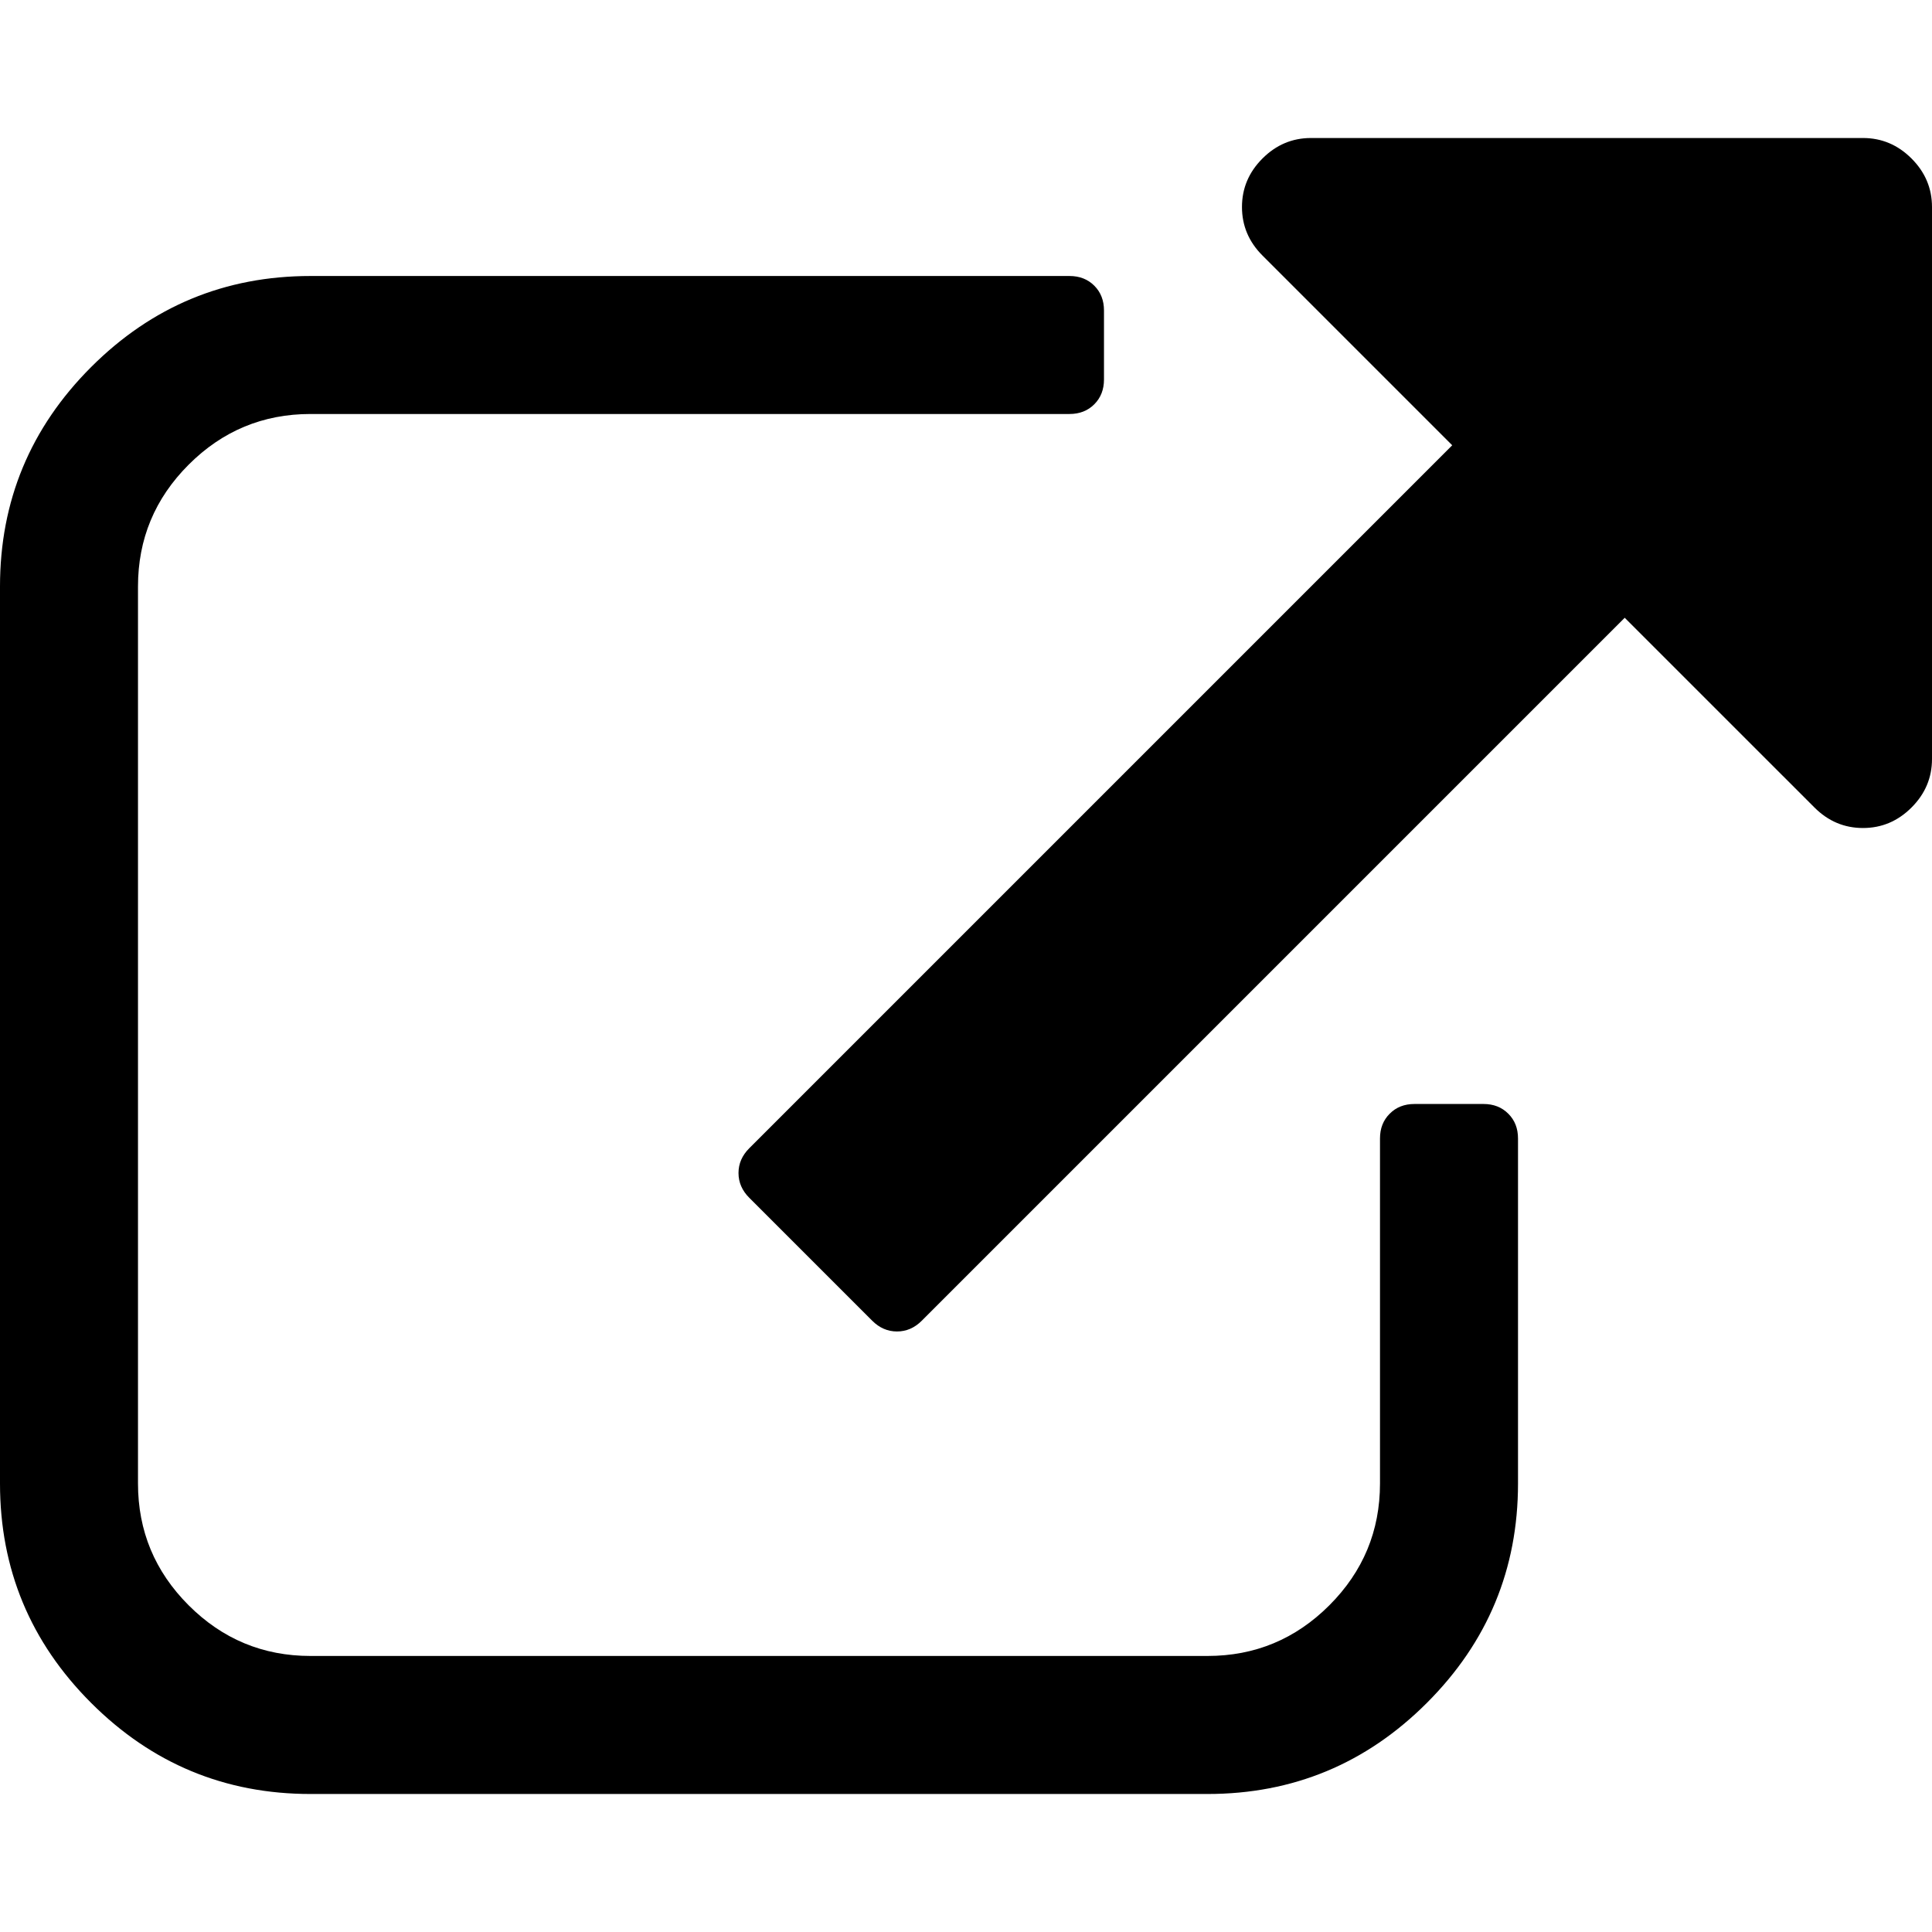
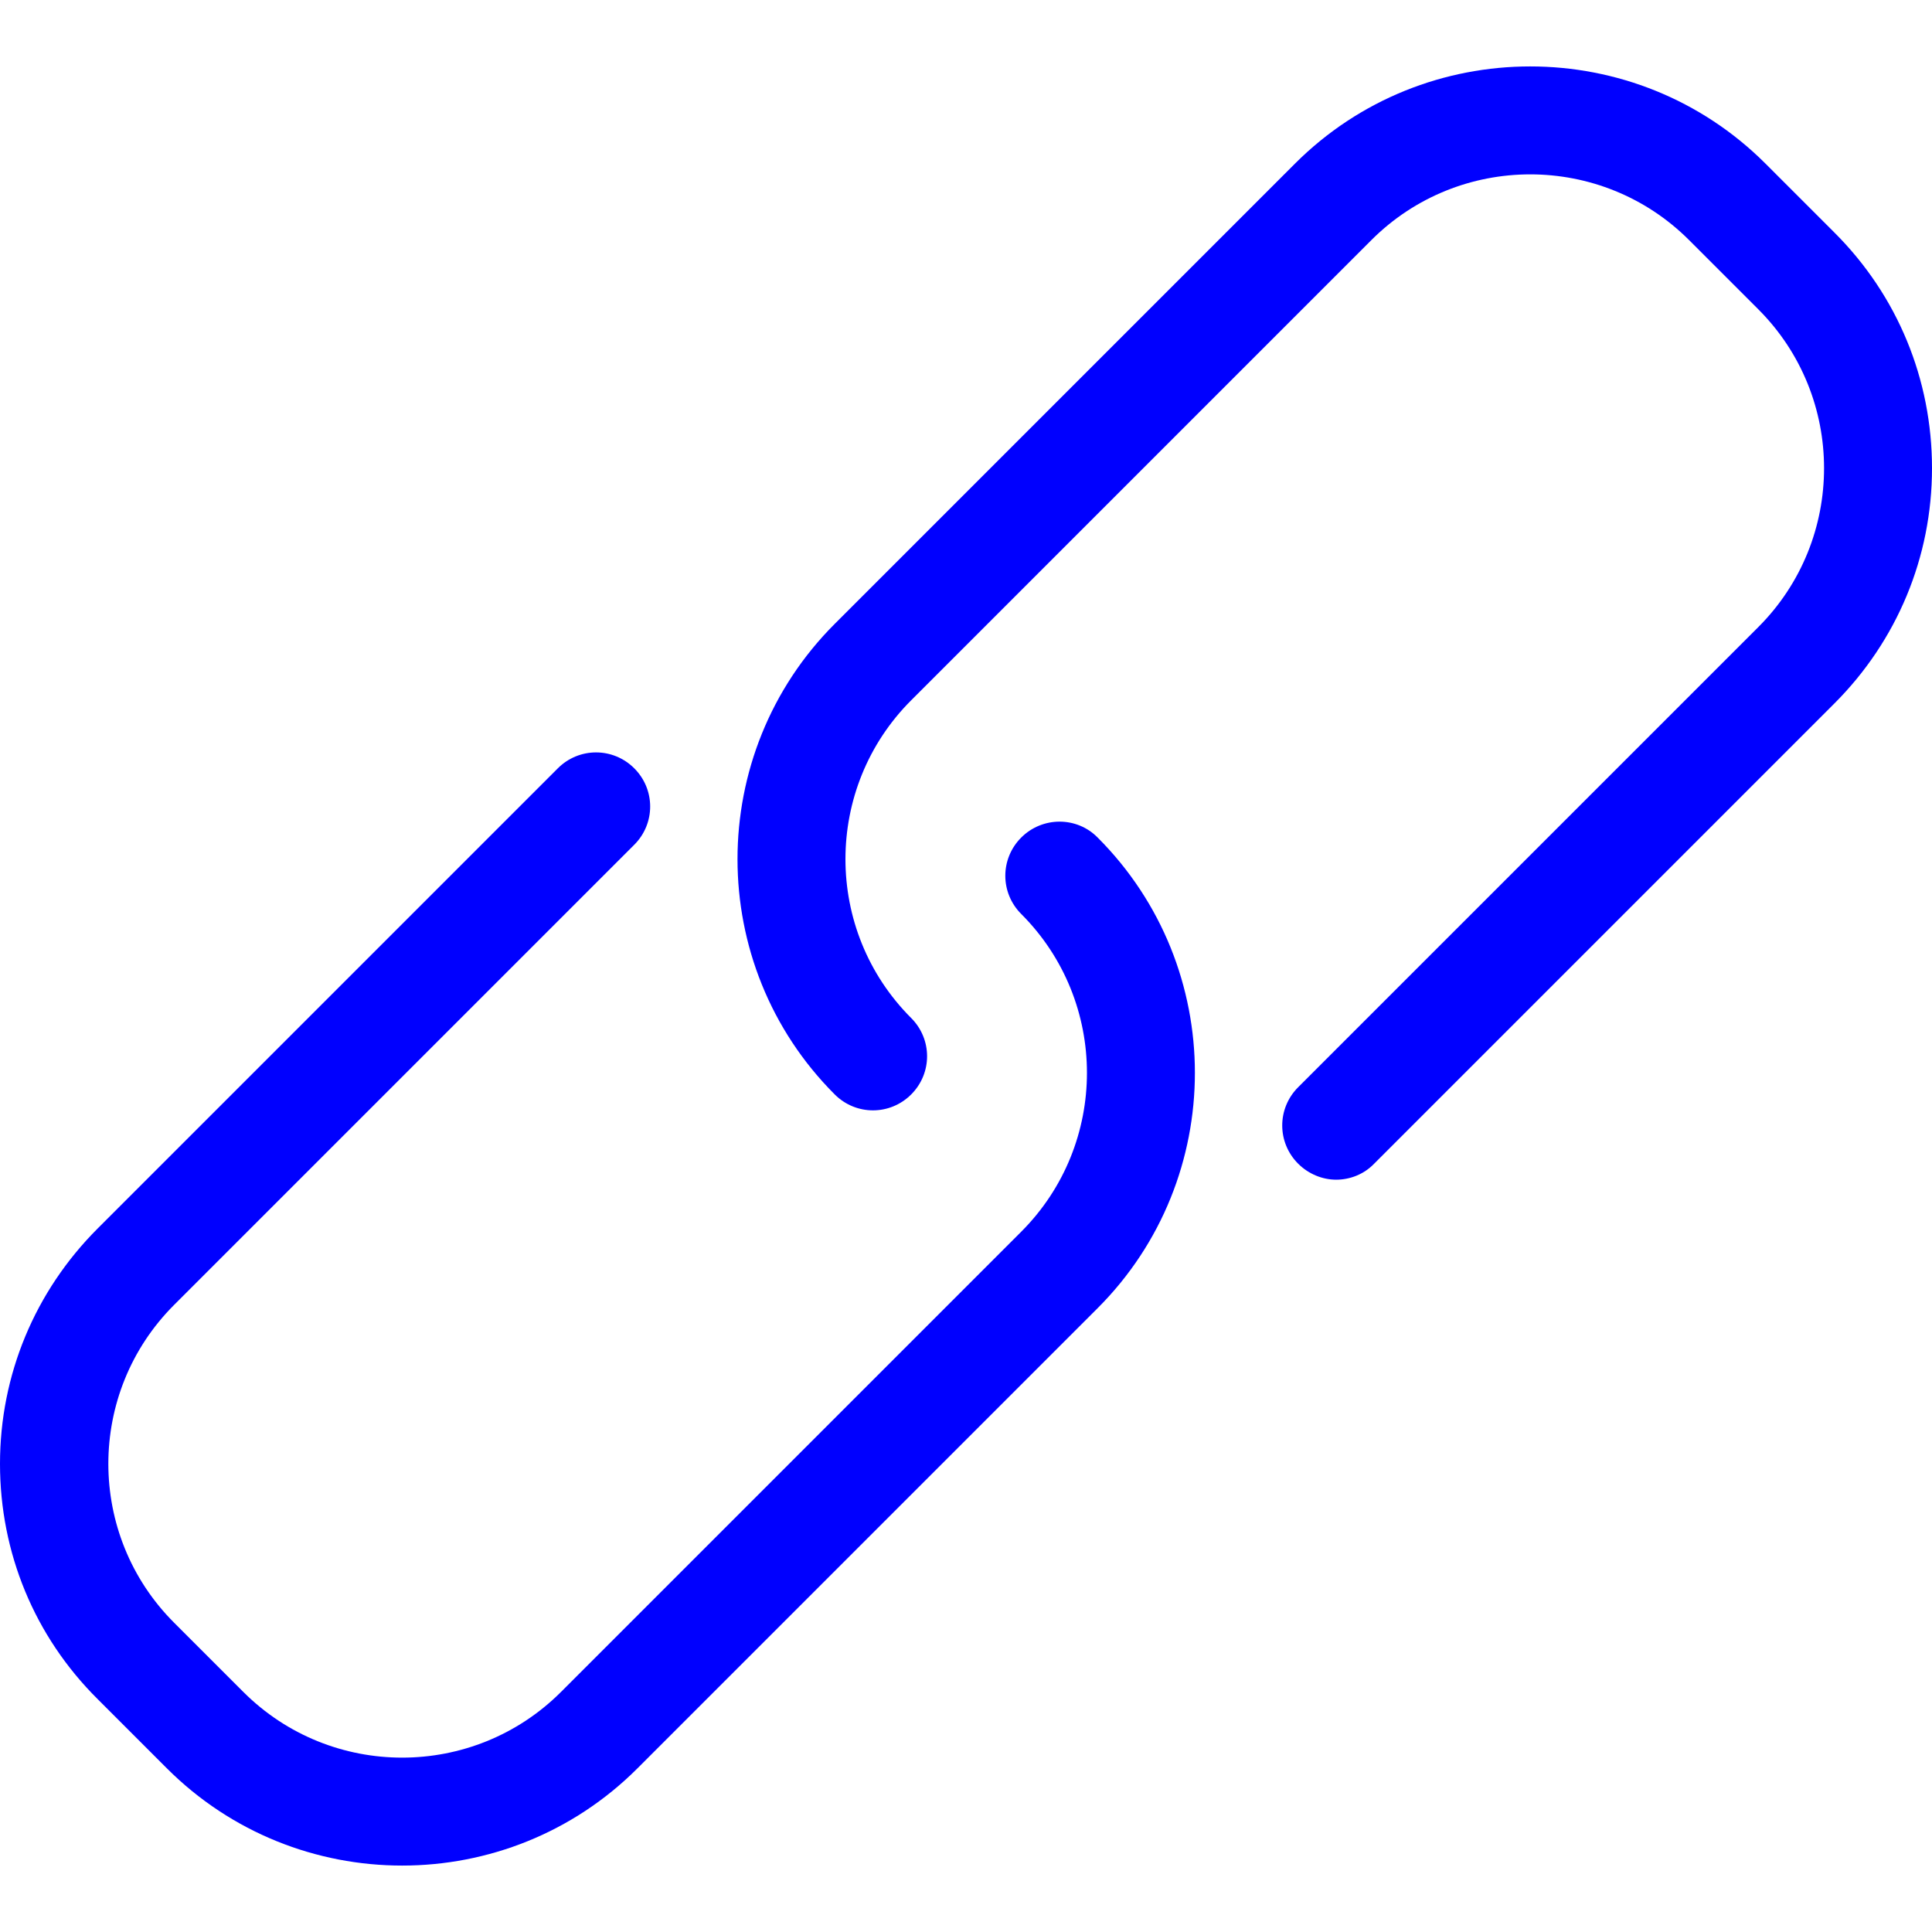
- <svg xmlns="http://www.w3.org/2000/svg" version="1.1" id="Capa_1" x="0px" y="0px" width="511.626px" height="511.627px" viewBox="0 0 511.626 511.627" style="enable-background:new 0 0 511.626 511.627; fill: #000;" xml:space="preserve">
+ <svg xmlns="http://www.w3.org/2000/svg" version="1.1" id="Capa_1" x="0px" y="0px" viewBox="0 0 482.8 482.8" style="enable-background:new 0 0 482.8 482.8;" xml:space="preserve">
  <g>
    <g>
-       <path d="M392.857,292.354h-18.274c-2.669,0-4.859,0.855-6.563,2.573c-1.718,1.708-2.573,3.897-2.573,6.563v91.361    c0,12.563-4.47,23.315-13.415,32.262c-8.945,8.945-19.701,13.414-32.264,13.414H82.224c-12.562,0-23.317-4.469-32.264-13.414    c-8.945-8.946-13.417-19.698-13.417-32.262V155.31c0-12.562,4.471-23.313,13.417-32.259c8.947-8.947,19.702-13.418,32.264-13.418    h200.994c2.669,0,4.859-0.859,6.57-2.57c1.711-1.713,2.566-3.9,2.566-6.567V82.221c0-2.662-0.855-4.853-2.566-6.563    c-1.711-1.713-3.901-2.568-6.57-2.568H82.224c-22.648,0-42.016,8.042-58.102,24.125C8.042,113.297,0,132.665,0,155.313v237.542    c0,22.647,8.042,42.018,24.123,58.095c16.086,16.084,35.454,24.13,58.102,24.13h237.543c22.647,0,42.017-8.046,58.101-24.13    c16.085-16.077,24.127-35.447,24.127-58.095v-91.358c0-2.669-0.856-4.859-2.574-6.57    C397.709,293.209,395.519,292.354,392.857,292.354z" />
-       <path d="M506.199,41.971c-3.617-3.617-7.905-5.424-12.85-5.424H347.171c-4.948,0-9.233,1.807-12.847,5.424    c-3.617,3.615-5.428,7.898-5.428,12.847s1.811,9.233,5.428,12.85l50.247,50.248L198.424,304.067    c-1.906,1.903-2.856,4.093-2.856,6.563c0,2.479,0.953,4.668,2.856,6.571l32.548,32.544c1.903,1.903,4.093,2.852,6.567,2.852    s4.665-0.948,6.567-2.852l186.148-186.148l50.251,50.248c3.614,3.617,7.898,5.426,12.847,5.426s9.233-1.809,12.851-5.426    c3.617-3.616,5.424-7.898,5.424-12.847V54.818C511.626,49.866,509.813,45.586,506.199,41.971z" />
+       <path d="M255.2,209.3c-5.3,5.3-5.3,13.8,0,19.1c21.9,21.9,21.9,57.5,0,79.4l-115,115c-21.9,21.9-57.5,21.9-79.4,0l-17.3-17.3    c-21.9-21.9-21.9-57.5,0-79.4l115-115c5.3-5.3,5.3-13.8,0-19.1s-13.8-5.3-19.1,0l-115,115C8.7,322.7,0,343.6,0,365.8    c0,22.2,8.6,43.1,24.4,58.8l17.3,17.3c16.2,16.2,37.5,24.3,58.8,24.3s42.6-8.1,58.8-24.3l115-115c32.4-32.4,32.4-85.2,0-117.6    C269.1,204,260.5,204,255.2,209.3z" fill="blue" />
+       <path d="M458.5,58.2l-17.3-17.3c-32.4-32.4-85.2-32.4-117.6,0l-115,115c-32.4,32.4-32.4,85.2,0,117.6c5.3,5.3,13.8,5.3,19.1,0    s5.3-13.8,0-19.1c-21.9-21.9-21.9-57.5,0-79.4l115-115c21.9-21.9,57.5-21.9,79.4,0l17.3,17.3c21.9,21.9,21.9,57.5,0,79.4l-115,115    c-5.3,5.3-5.3,13.8,0,19.1c2.6,2.6,6.1,4,9.5,4s6.9-1.3,9.5-4l115-115c15.7-15.7,24.4-36.6,24.4-58.8    C482.8,94.8,474.2,73.9,458.5,58.2z" fill="blue" />
    </g>
  </g>
  <g>
</g>
  <g>
</g>
  <g>
</g>
  <g>
</g>
  <g>
</g>
  <g>
</g>
  <g>
</g>
  <g>
</g>
  <g>
</g>
  <g>
</g>
  <g>
</g>
  <g>
</g>
  <g>
</g>
  <g>
</g>
  <g>
</g>
</svg>
